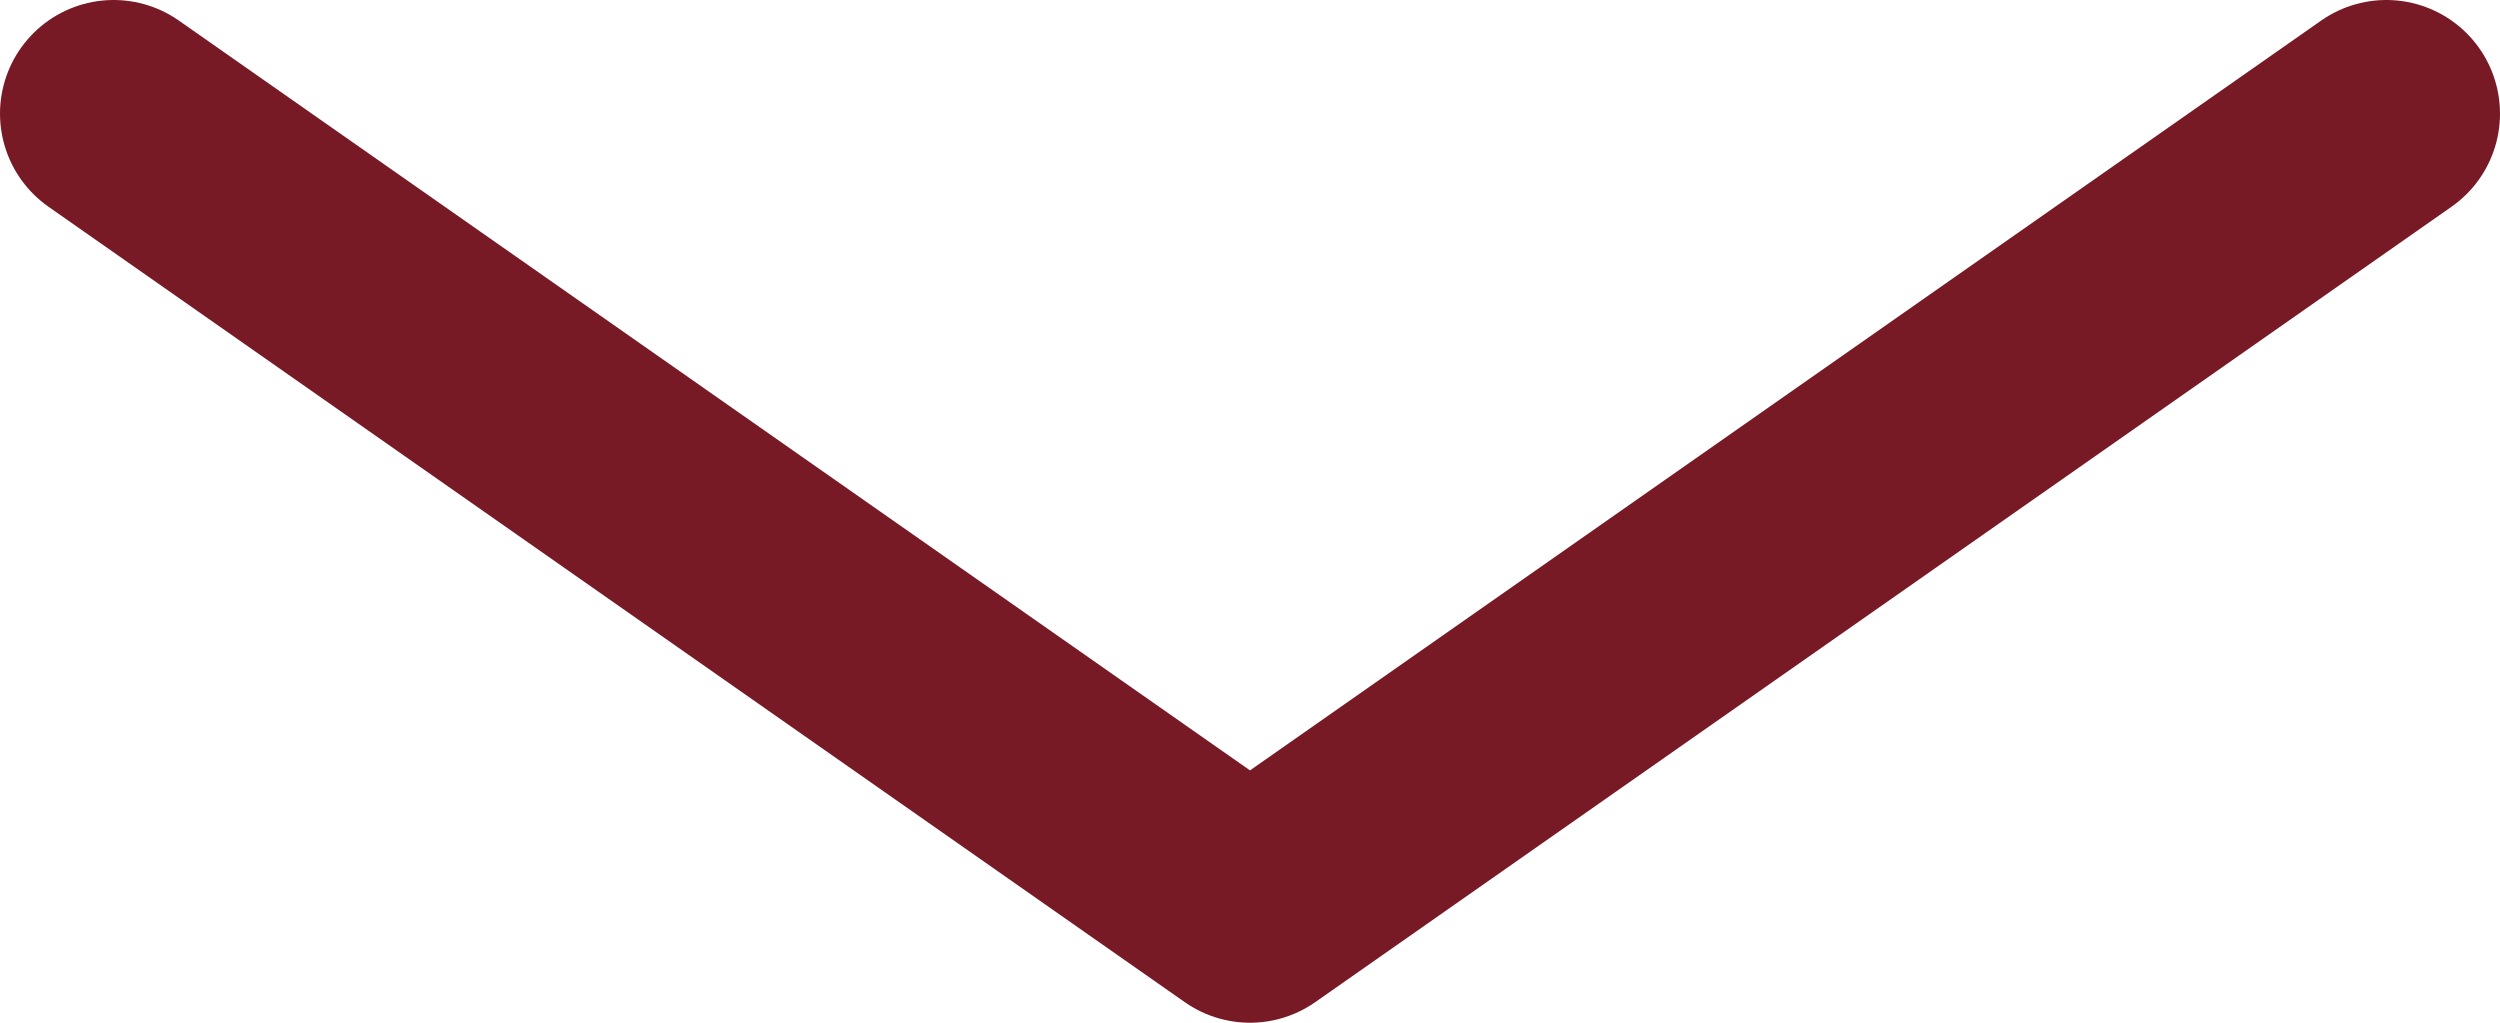
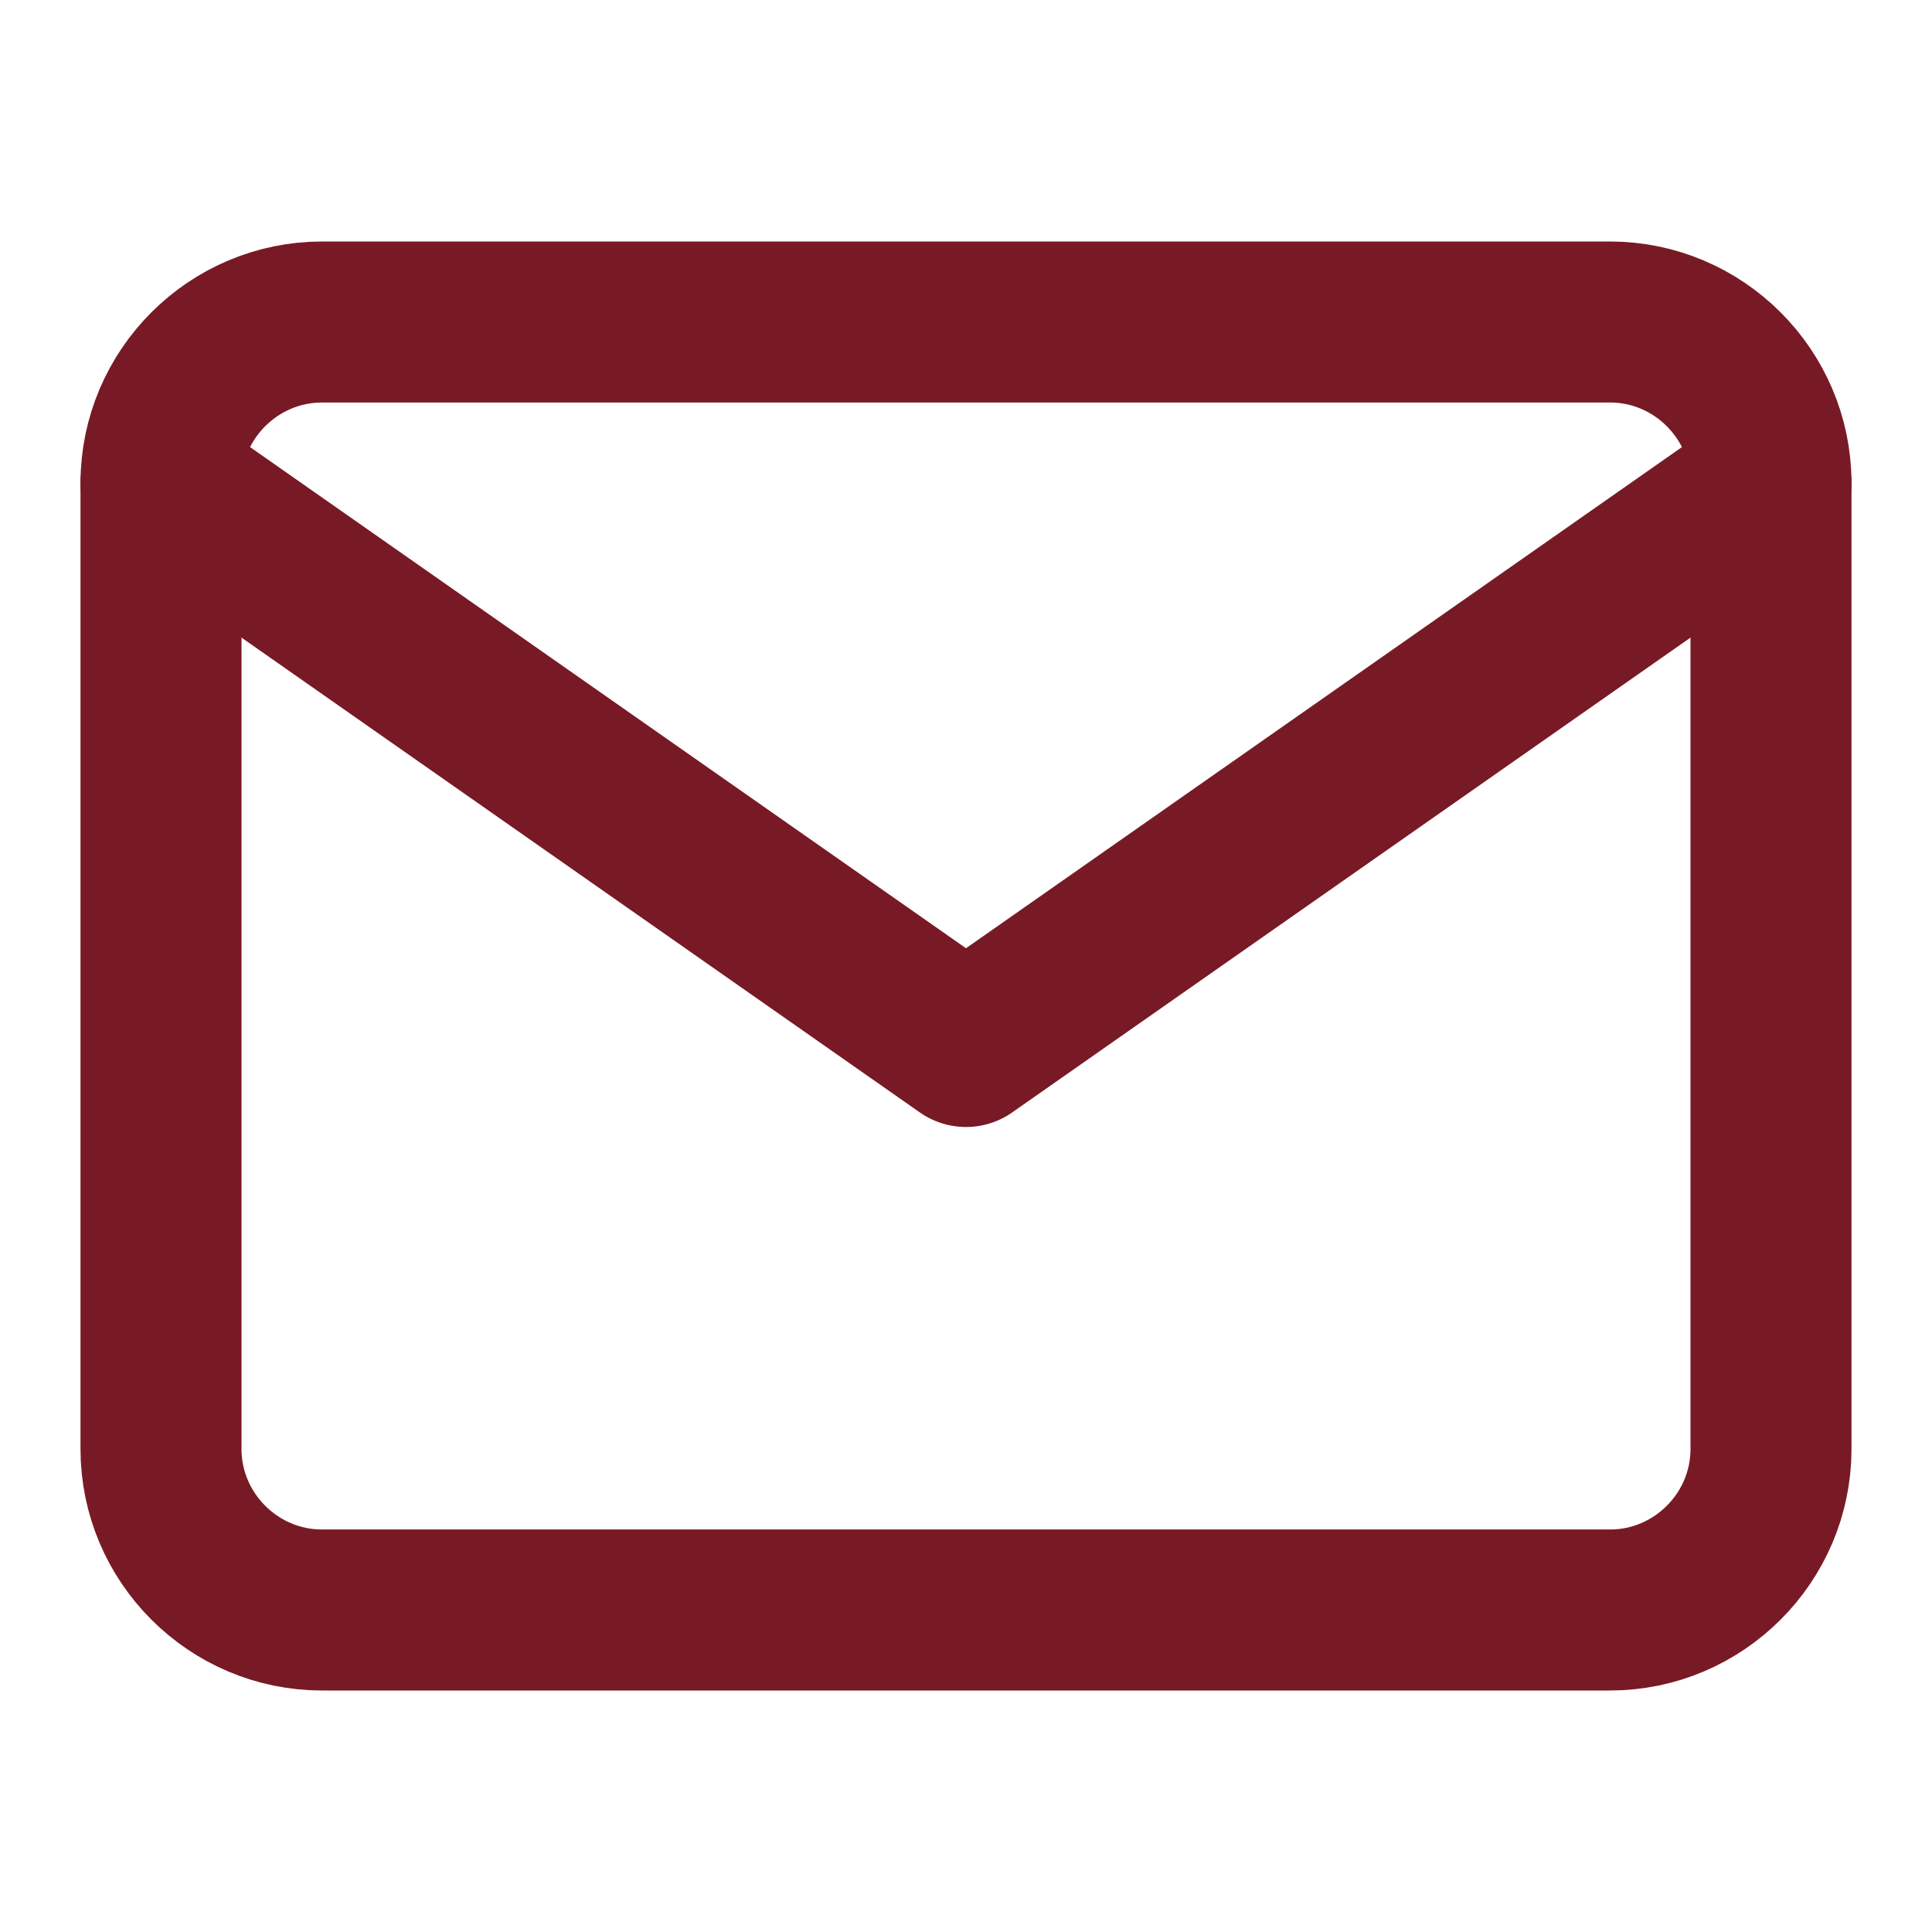
- <svg xmlns="http://www.w3.org/2000/svg" width="22" height="9" viewBox="0 0 22 9" fill="none">
-   <path d="M21 1L11 8L1 1" stroke="#781A25" stroke-width="2" stroke-linecap="round" stroke-linejoin="round" />
+ <svg xmlns="http://www.w3.org/2000/svg" width="24" height="24" viewBox="0 0 24 24" fill="none">
+   <path d="M4 4H20C21.1 4 22 4.9 22 6V18C22 19.1 21.1 20 20 20H4C2.9 20 2 19.1 2 18V6C2 4.9 2.9 4 4 4Z" stroke="#781A25" stroke-width="2" stroke-linecap="round" stroke-linejoin="round" />
+   <path d="M22 6L12 13L2 6" stroke="#781A25" stroke-width="2" stroke-linecap="round" stroke-linejoin="round" />
</svg>
